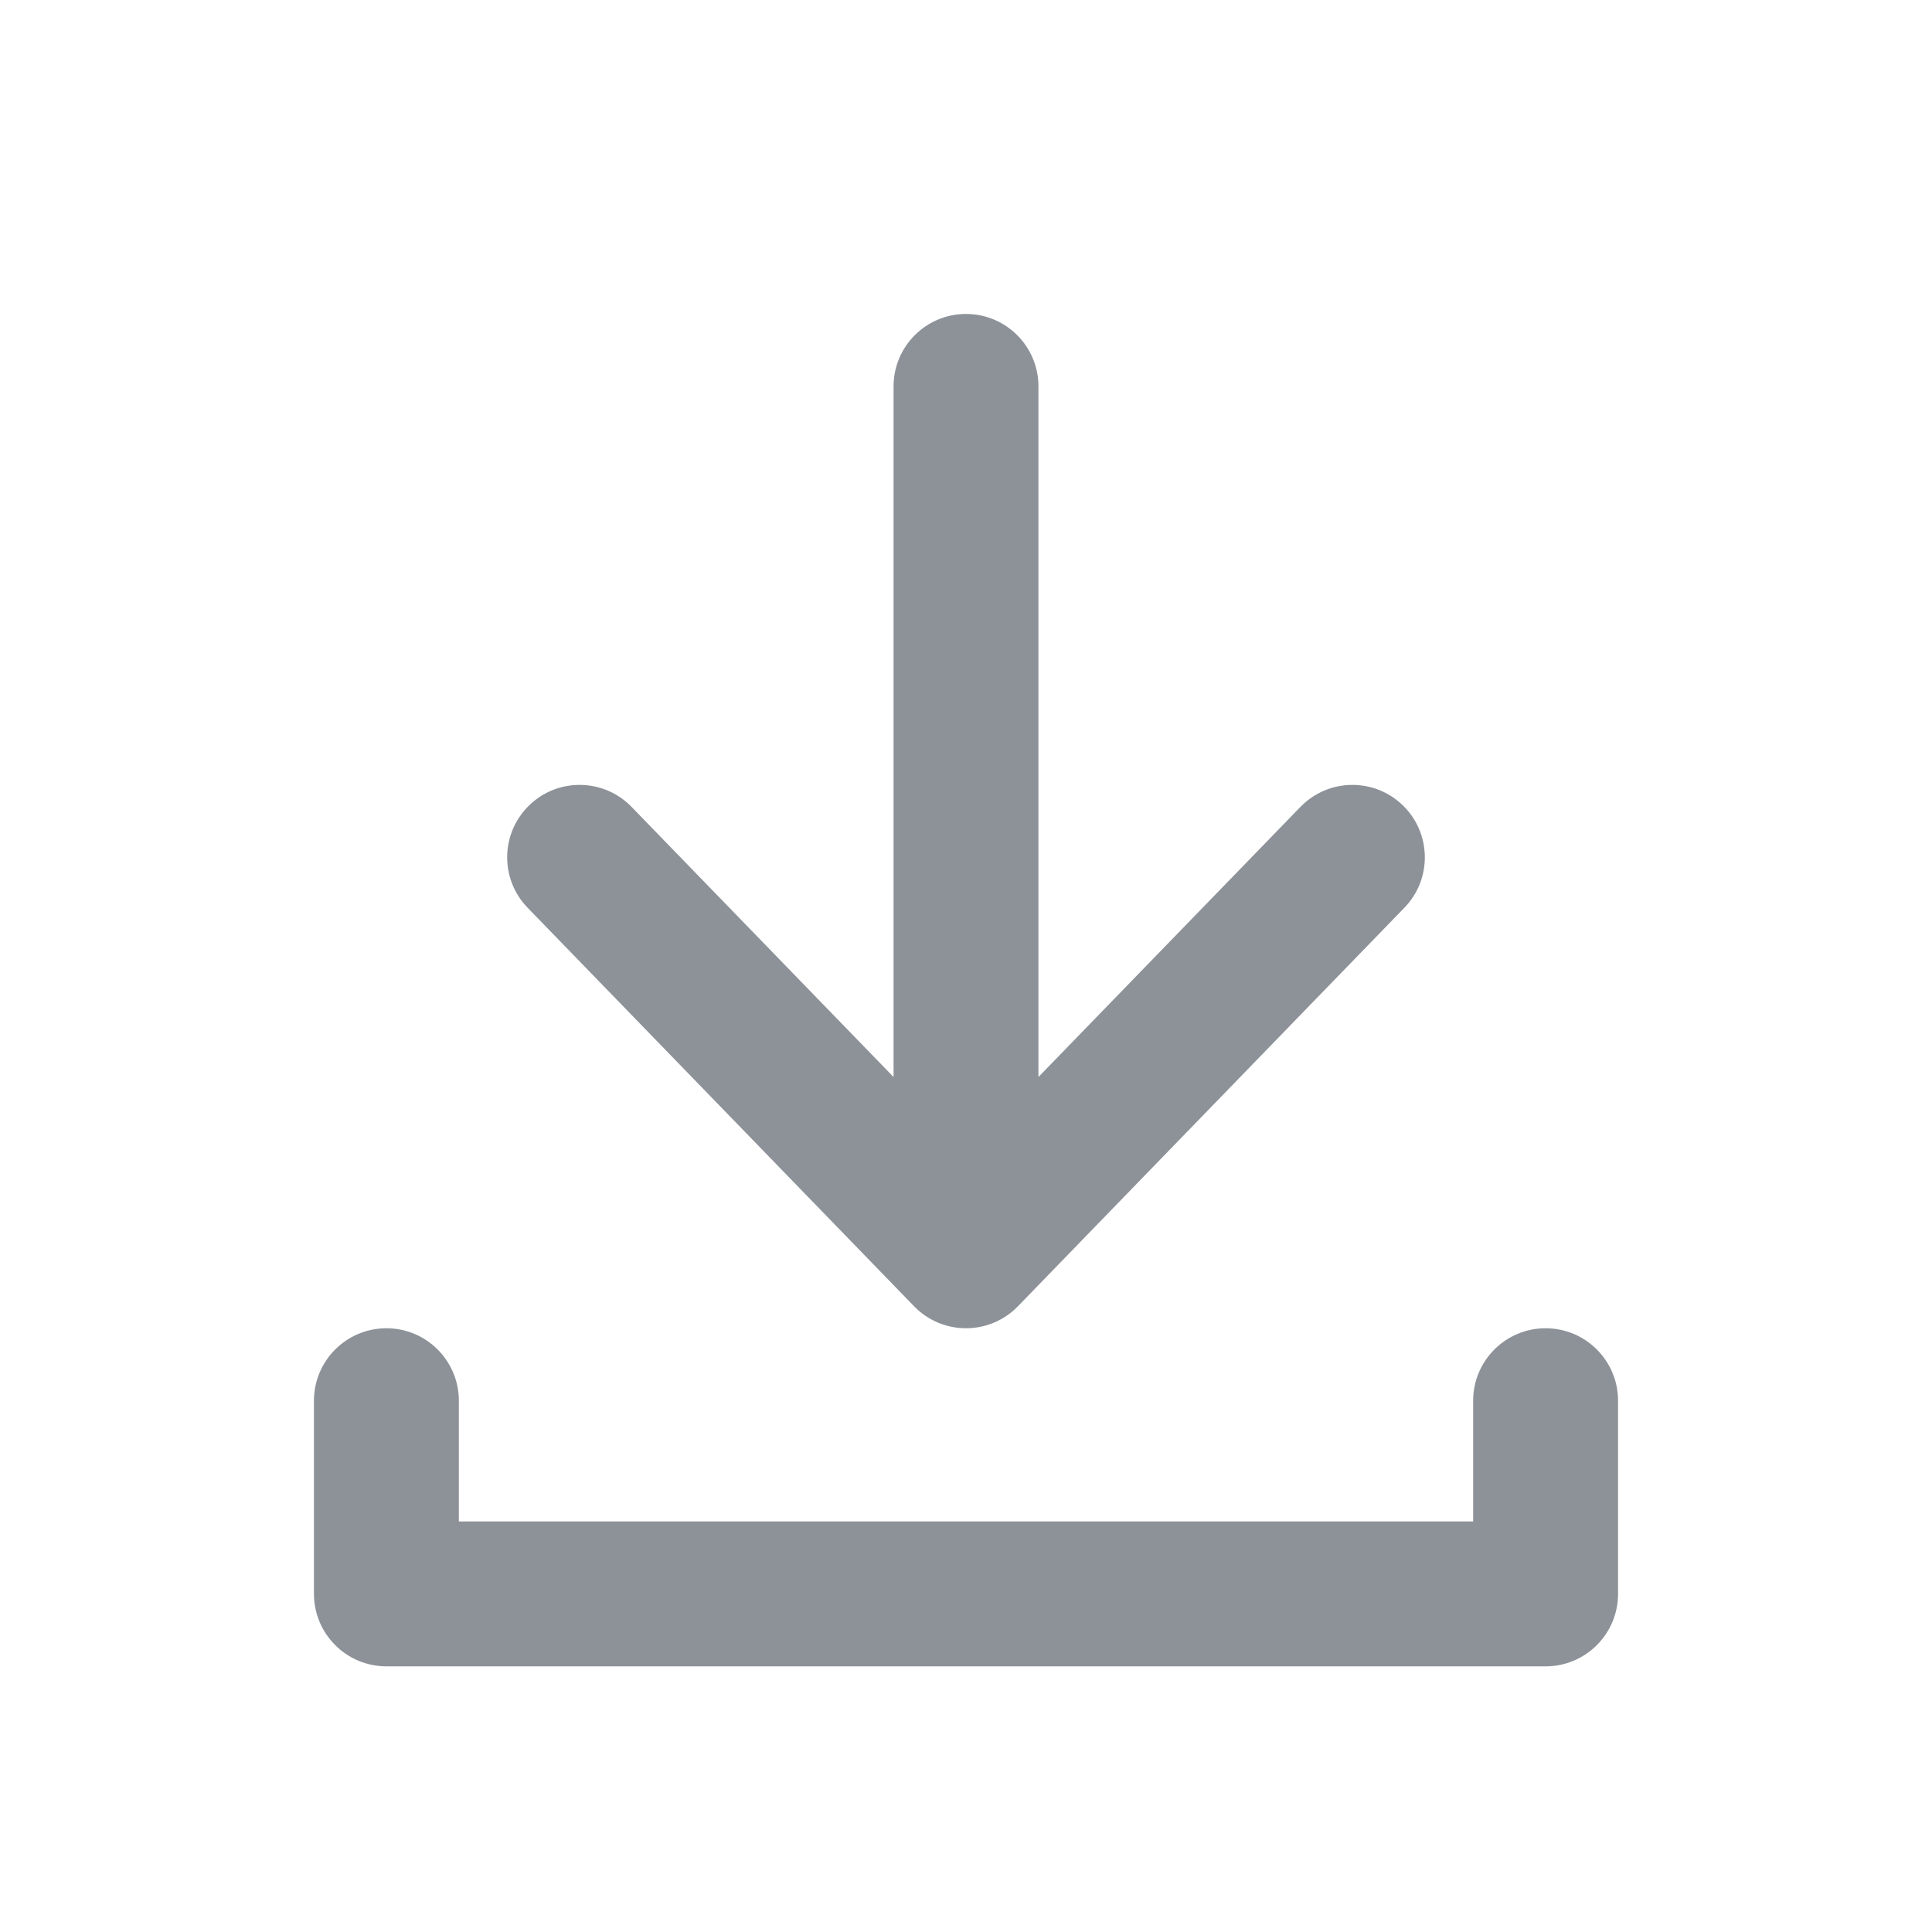
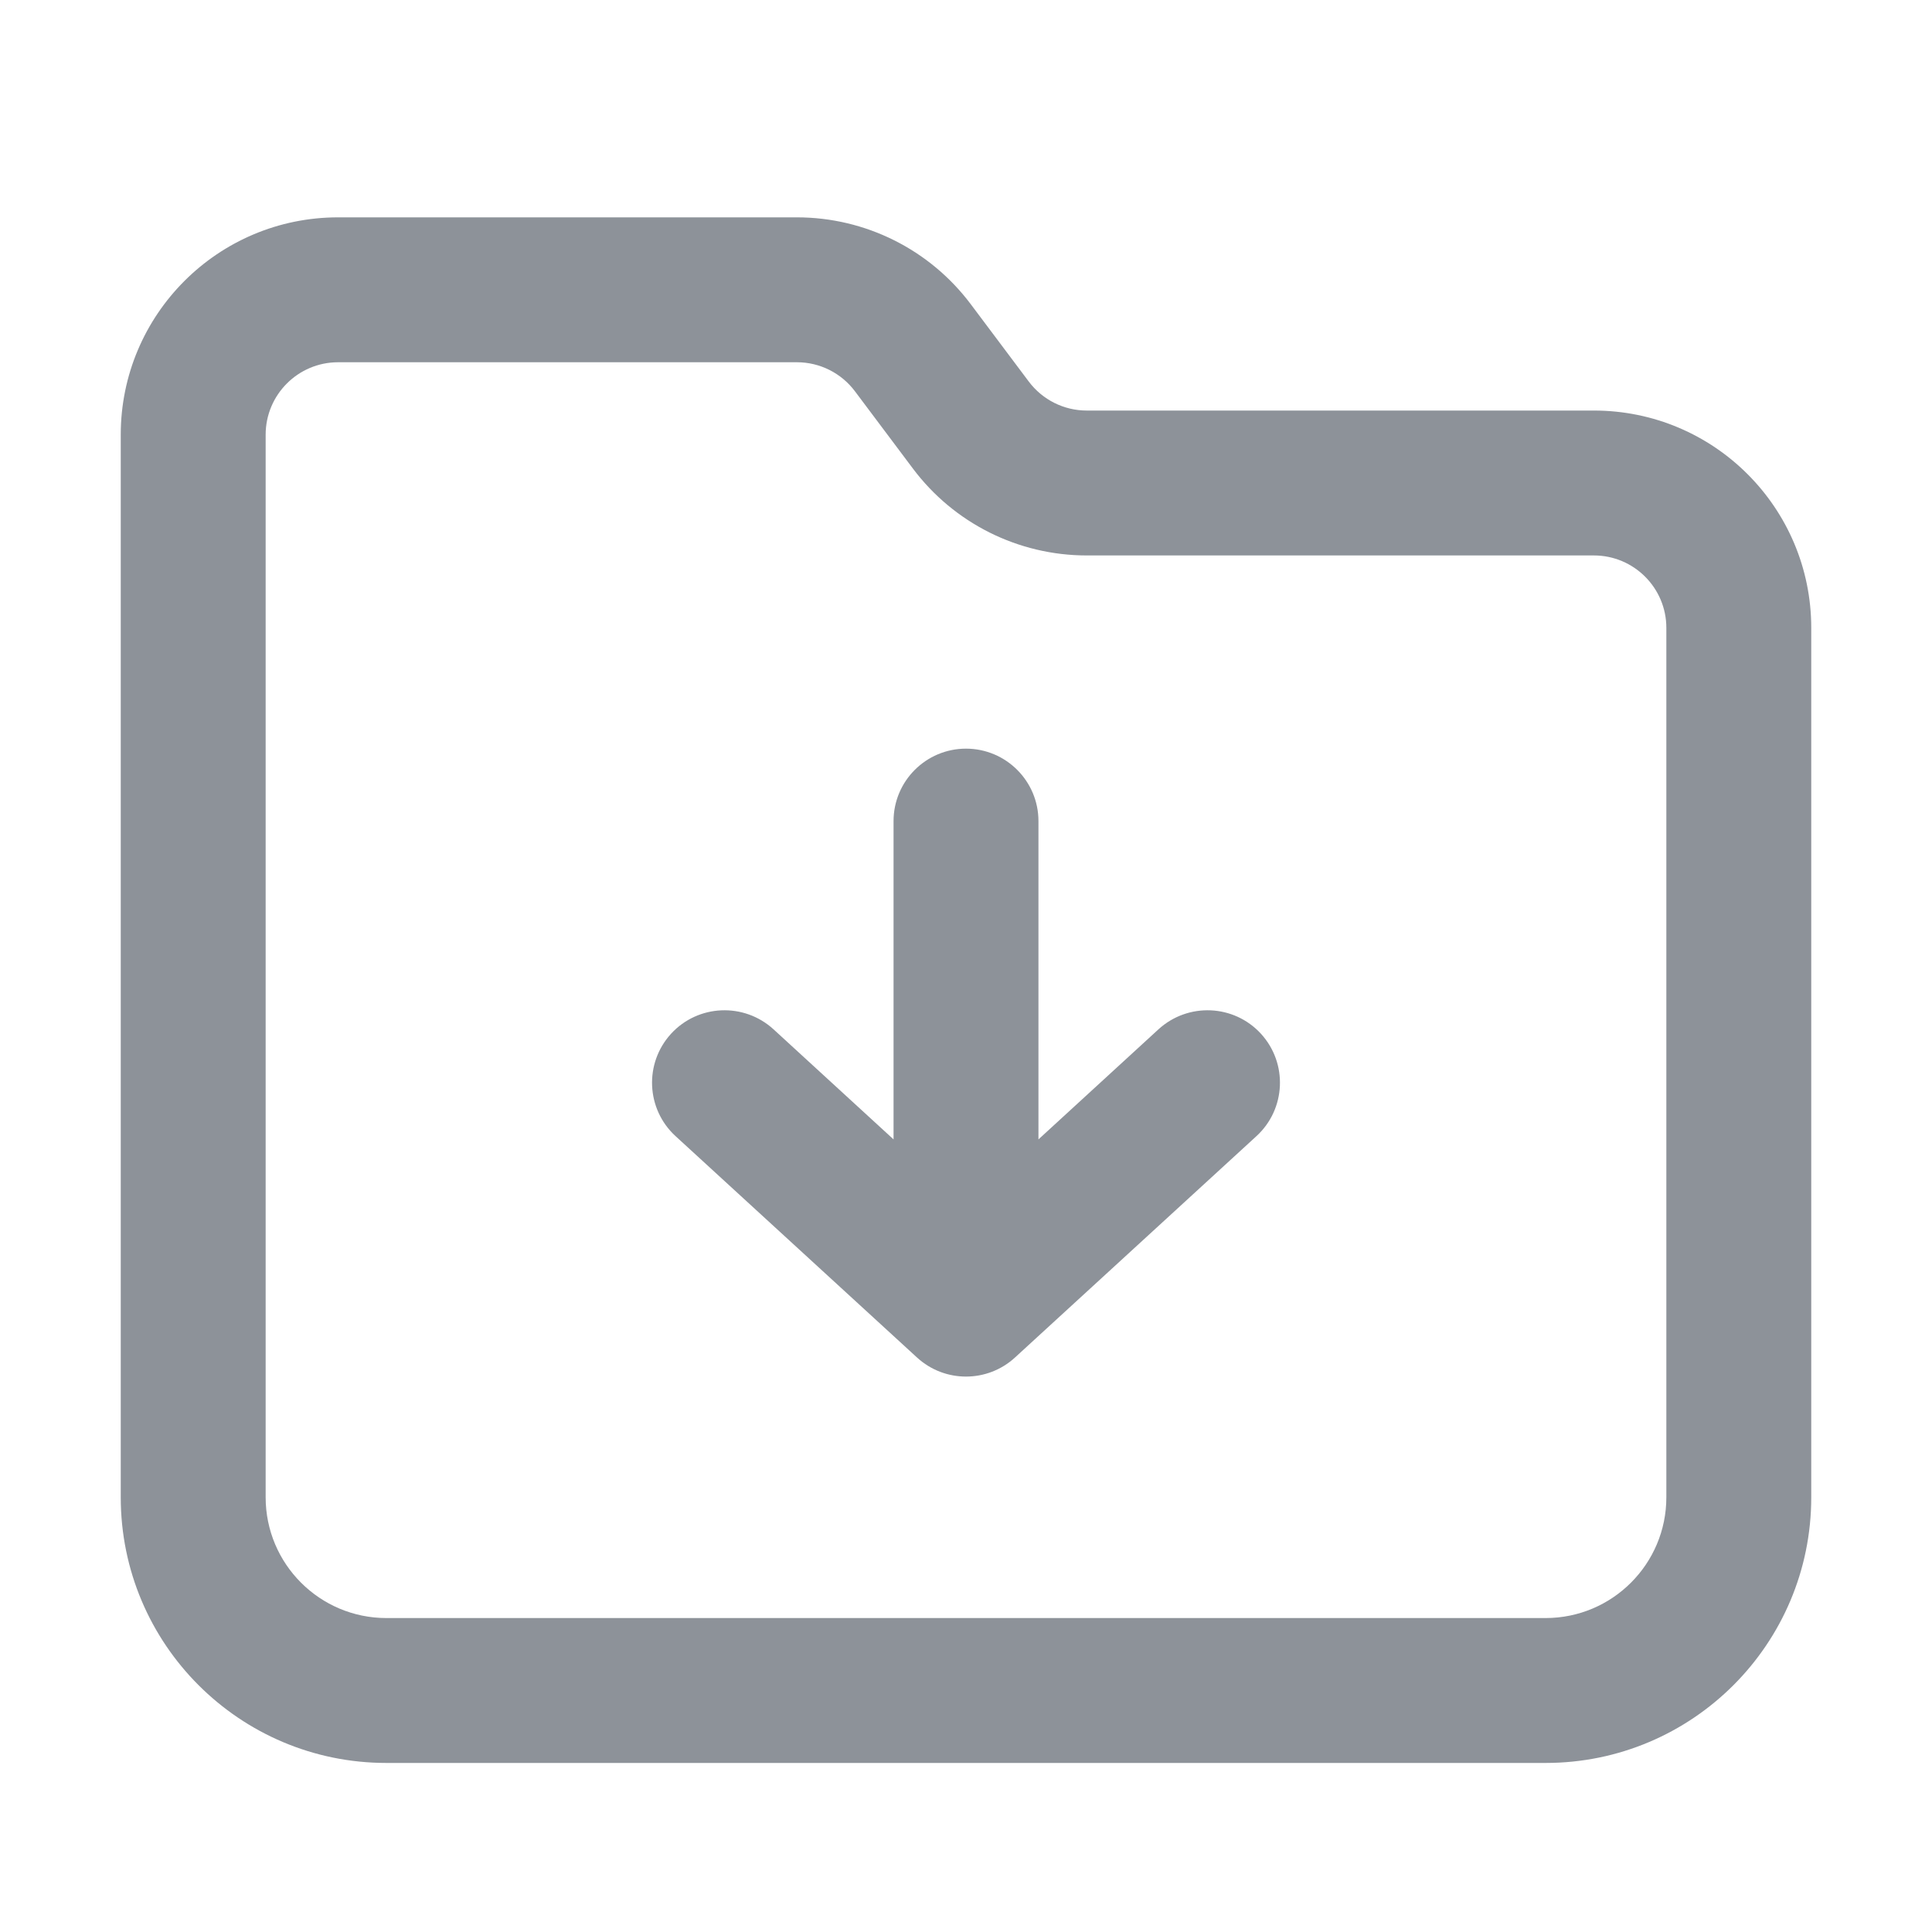
<svg xmlns="http://www.w3.org/2000/svg" width="20" height="20" viewBox="0 0 20 20" fill="none">
-   <path fill-rule="evenodd" clip-rule="evenodd" d="M10 3.25C10.414 3.25 10.75 3.586 10.75 4L10.75 11.149L13.462 8.353C13.75 8.056 14.225 8.048 14.522 8.337C14.819 8.625 14.827 9.1 14.538 9.397L10.538 13.522C10.397 13.668 10.203 13.75 10 13.75C9.797 13.75 9.603 13.668 9.462 13.522L5.462 9.397C5.173 9.1 5.181 8.625 5.478 8.337C5.775 8.048 6.25 8.056 6.538 8.353L9.25 11.149L9.25 4C9.25 3.586 9.586 3.25 10 3.25Z" fill="#8D9299" />
-   <path fill-rule="evenodd" clip-rule="evenodd" d="M3.47 17.03C3.329 16.89 3.25 16.699 3.25 16.5L3.25 14.5C3.25 14.086 3.586 13.75 4 13.75C4.414 13.75 4.75 14.086 4.75 14.5L4.75 15.75L15.25 15.75L15.25 14.5C15.25 14.086 15.586 13.75 16 13.75C16.414 13.75 16.75 14.086 16.75 14.5L16.75 16.5C16.75 16.914 16.414 17.25 16 17.25L4 17.25C3.801 17.25 3.61 17.171 3.47 17.03Z" fill="#8D9299" />
+   <path fill-rule="evenodd" clip-rule="evenodd" d="M3.5 3.75C3.086 3.75 2.75 4.086 2.75 4.5V15.5C2.75 16.19 3.31 16.75 4 16.75H16C16.69 16.75 17.25 16.19 17.25 15.5V6.5C17.25 6.086 16.914 5.75 16.5 5.75H11.25C10.542 5.75 9.875 5.417 9.45 4.85L8.85 4.05C8.708 3.861 8.486 3.75 8.25 3.75H3.5ZM1.25 4.5C1.25 3.257 2.257 2.25 3.5 2.25H8.25C8.958 2.25 9.625 2.583 10.05 3.15L10.65 3.95C10.792 4.139 11.014 4.25 11.25 4.25H16.5C17.743 4.25 18.75 5.257 18.75 6.5V15.5C18.75 17.019 17.519 18.25 16 18.25H4C2.481 18.25 1.25 17.019 1.25 15.5V4.5Z" fill="#8D9299" />
+   <path fill-rule="evenodd" clip-rule="evenodd" d="M10 7.75C10.414 7.75 10.75 8.086 10.75 8.5V11.795L11.993 10.655C12.299 10.376 12.773 10.396 13.053 10.701C13.333 11.007 13.312 11.481 13.007 11.761L10.507 14.053C10.22 14.316 9.78 14.316 9.493 14.053L6.993 11.761C6.688 11.481 6.667 11.007 6.947 10.701C7.227 10.396 7.701 10.376 8.007 10.655L9.25 11.795L9.25 8.5C9.25 8.086 9.586 7.75 10 7.75Z" fill="#8D9299" />
</svg>
